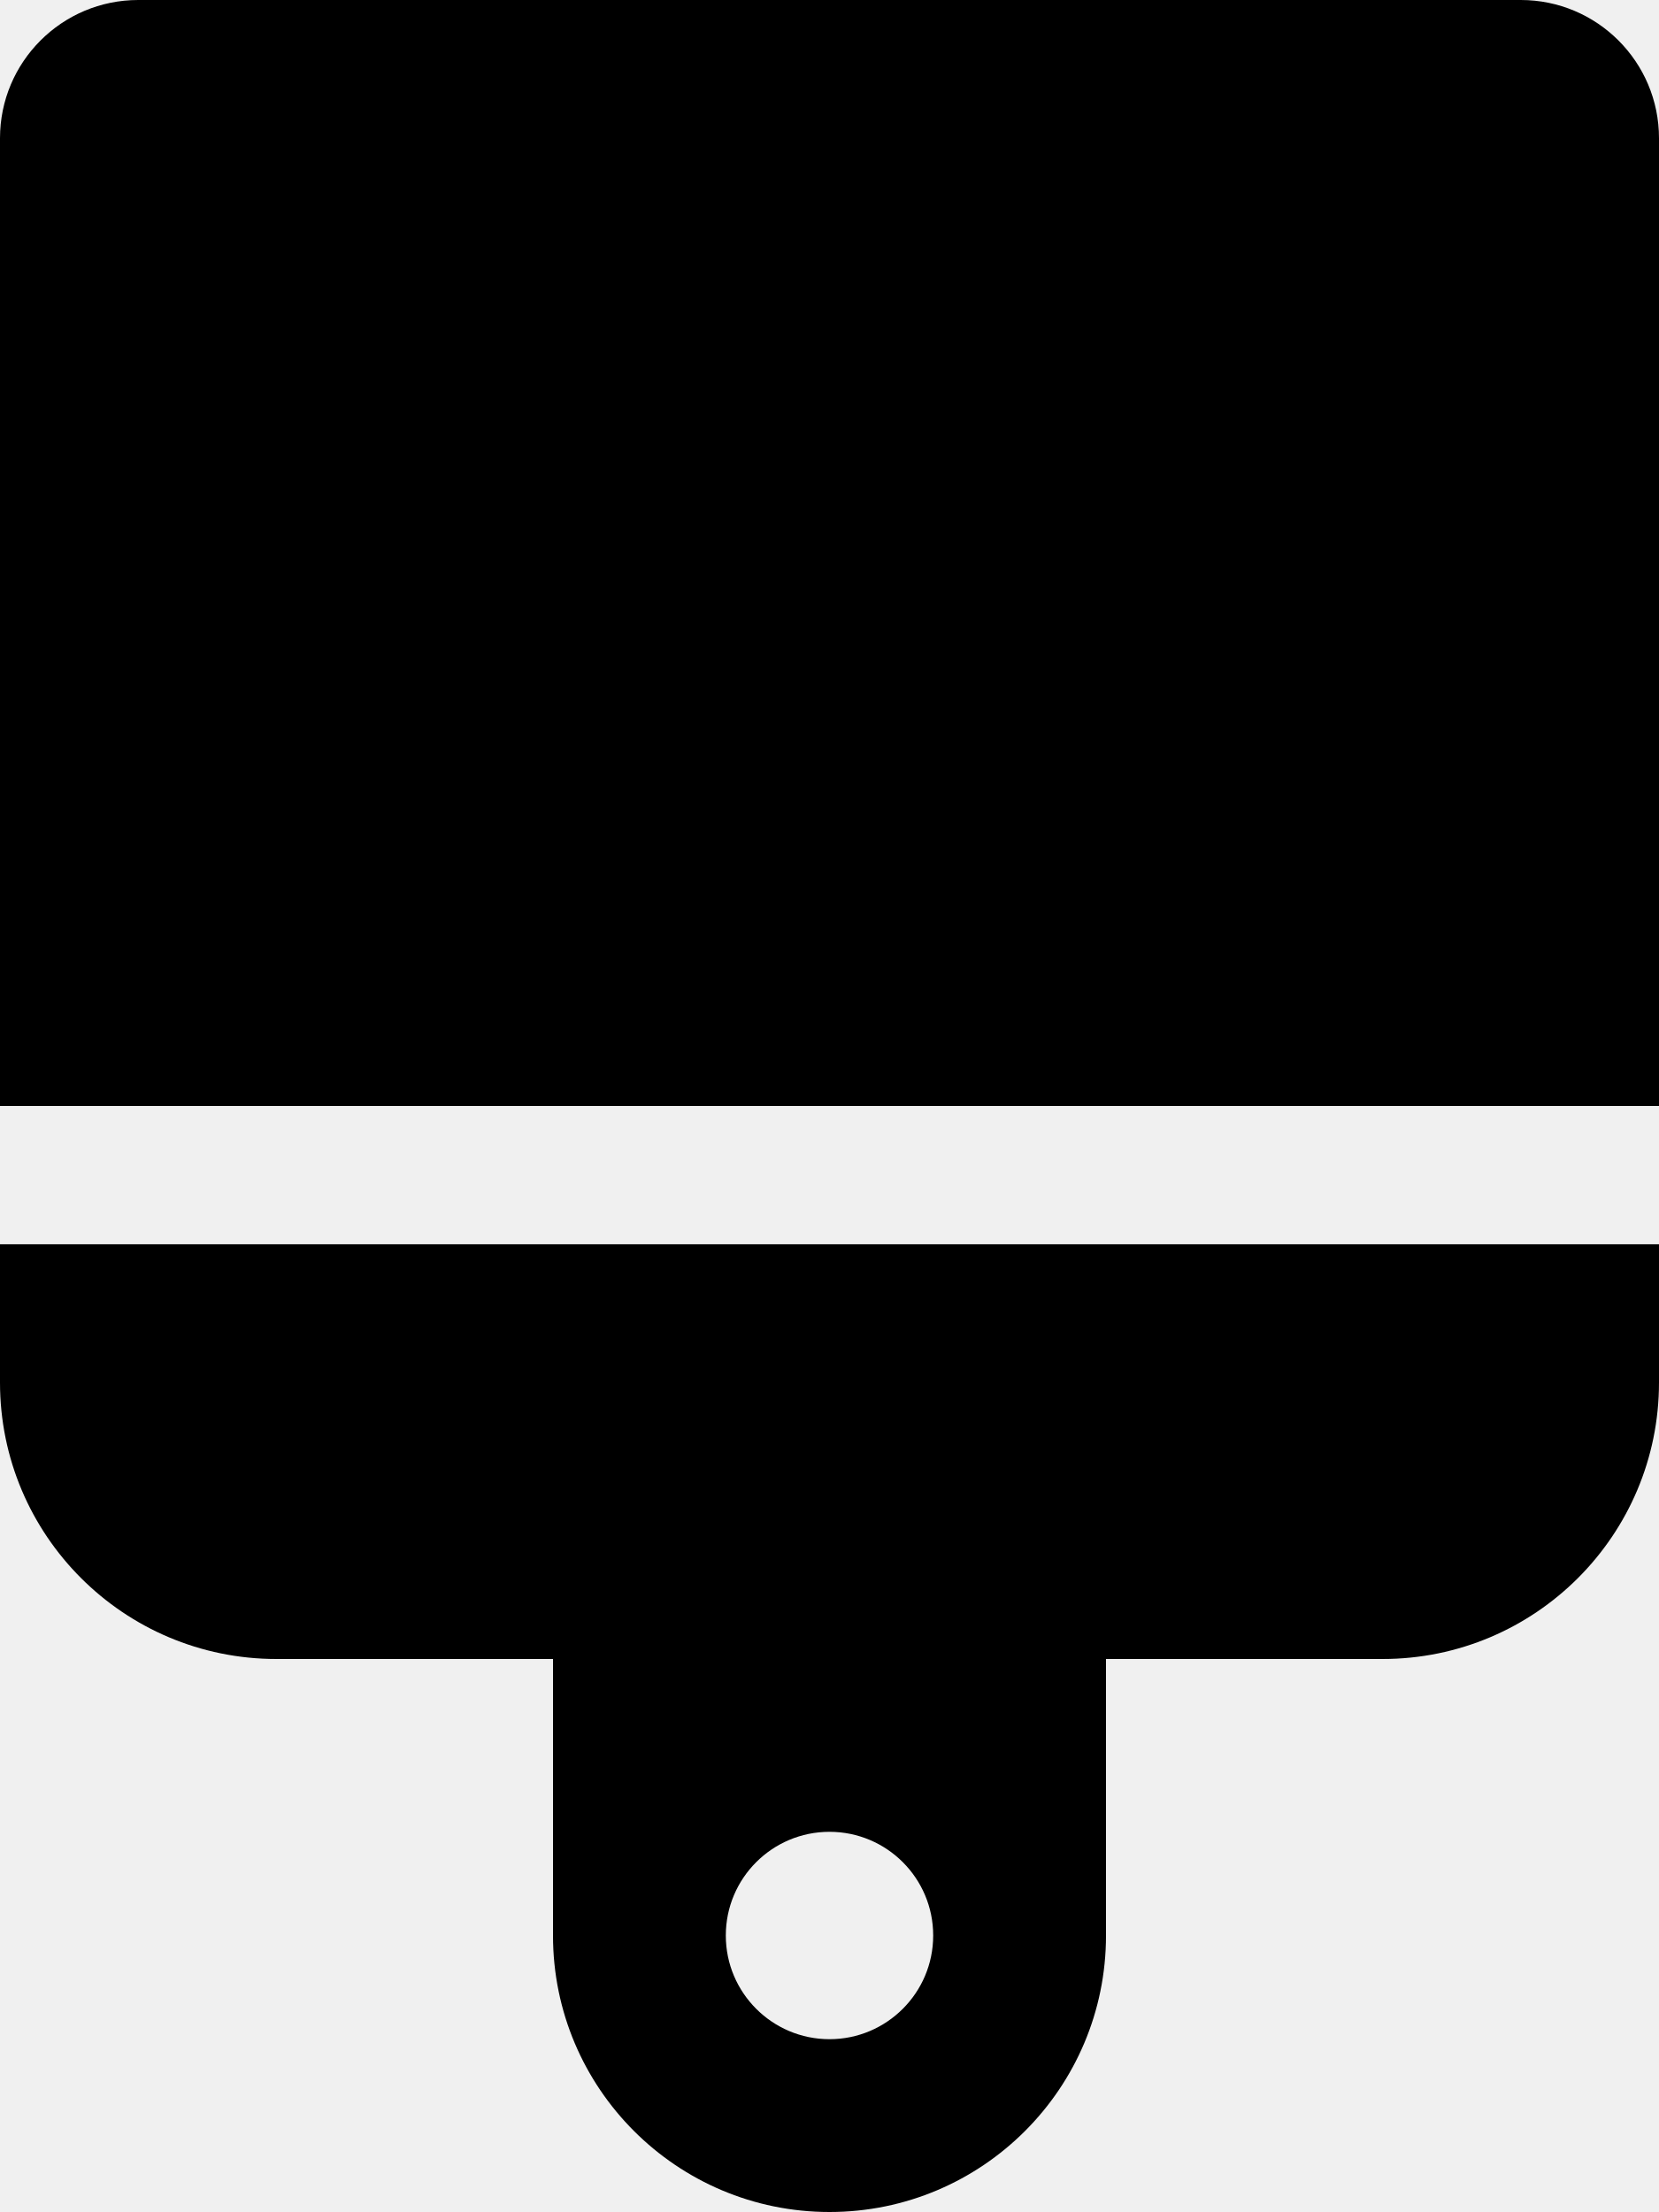
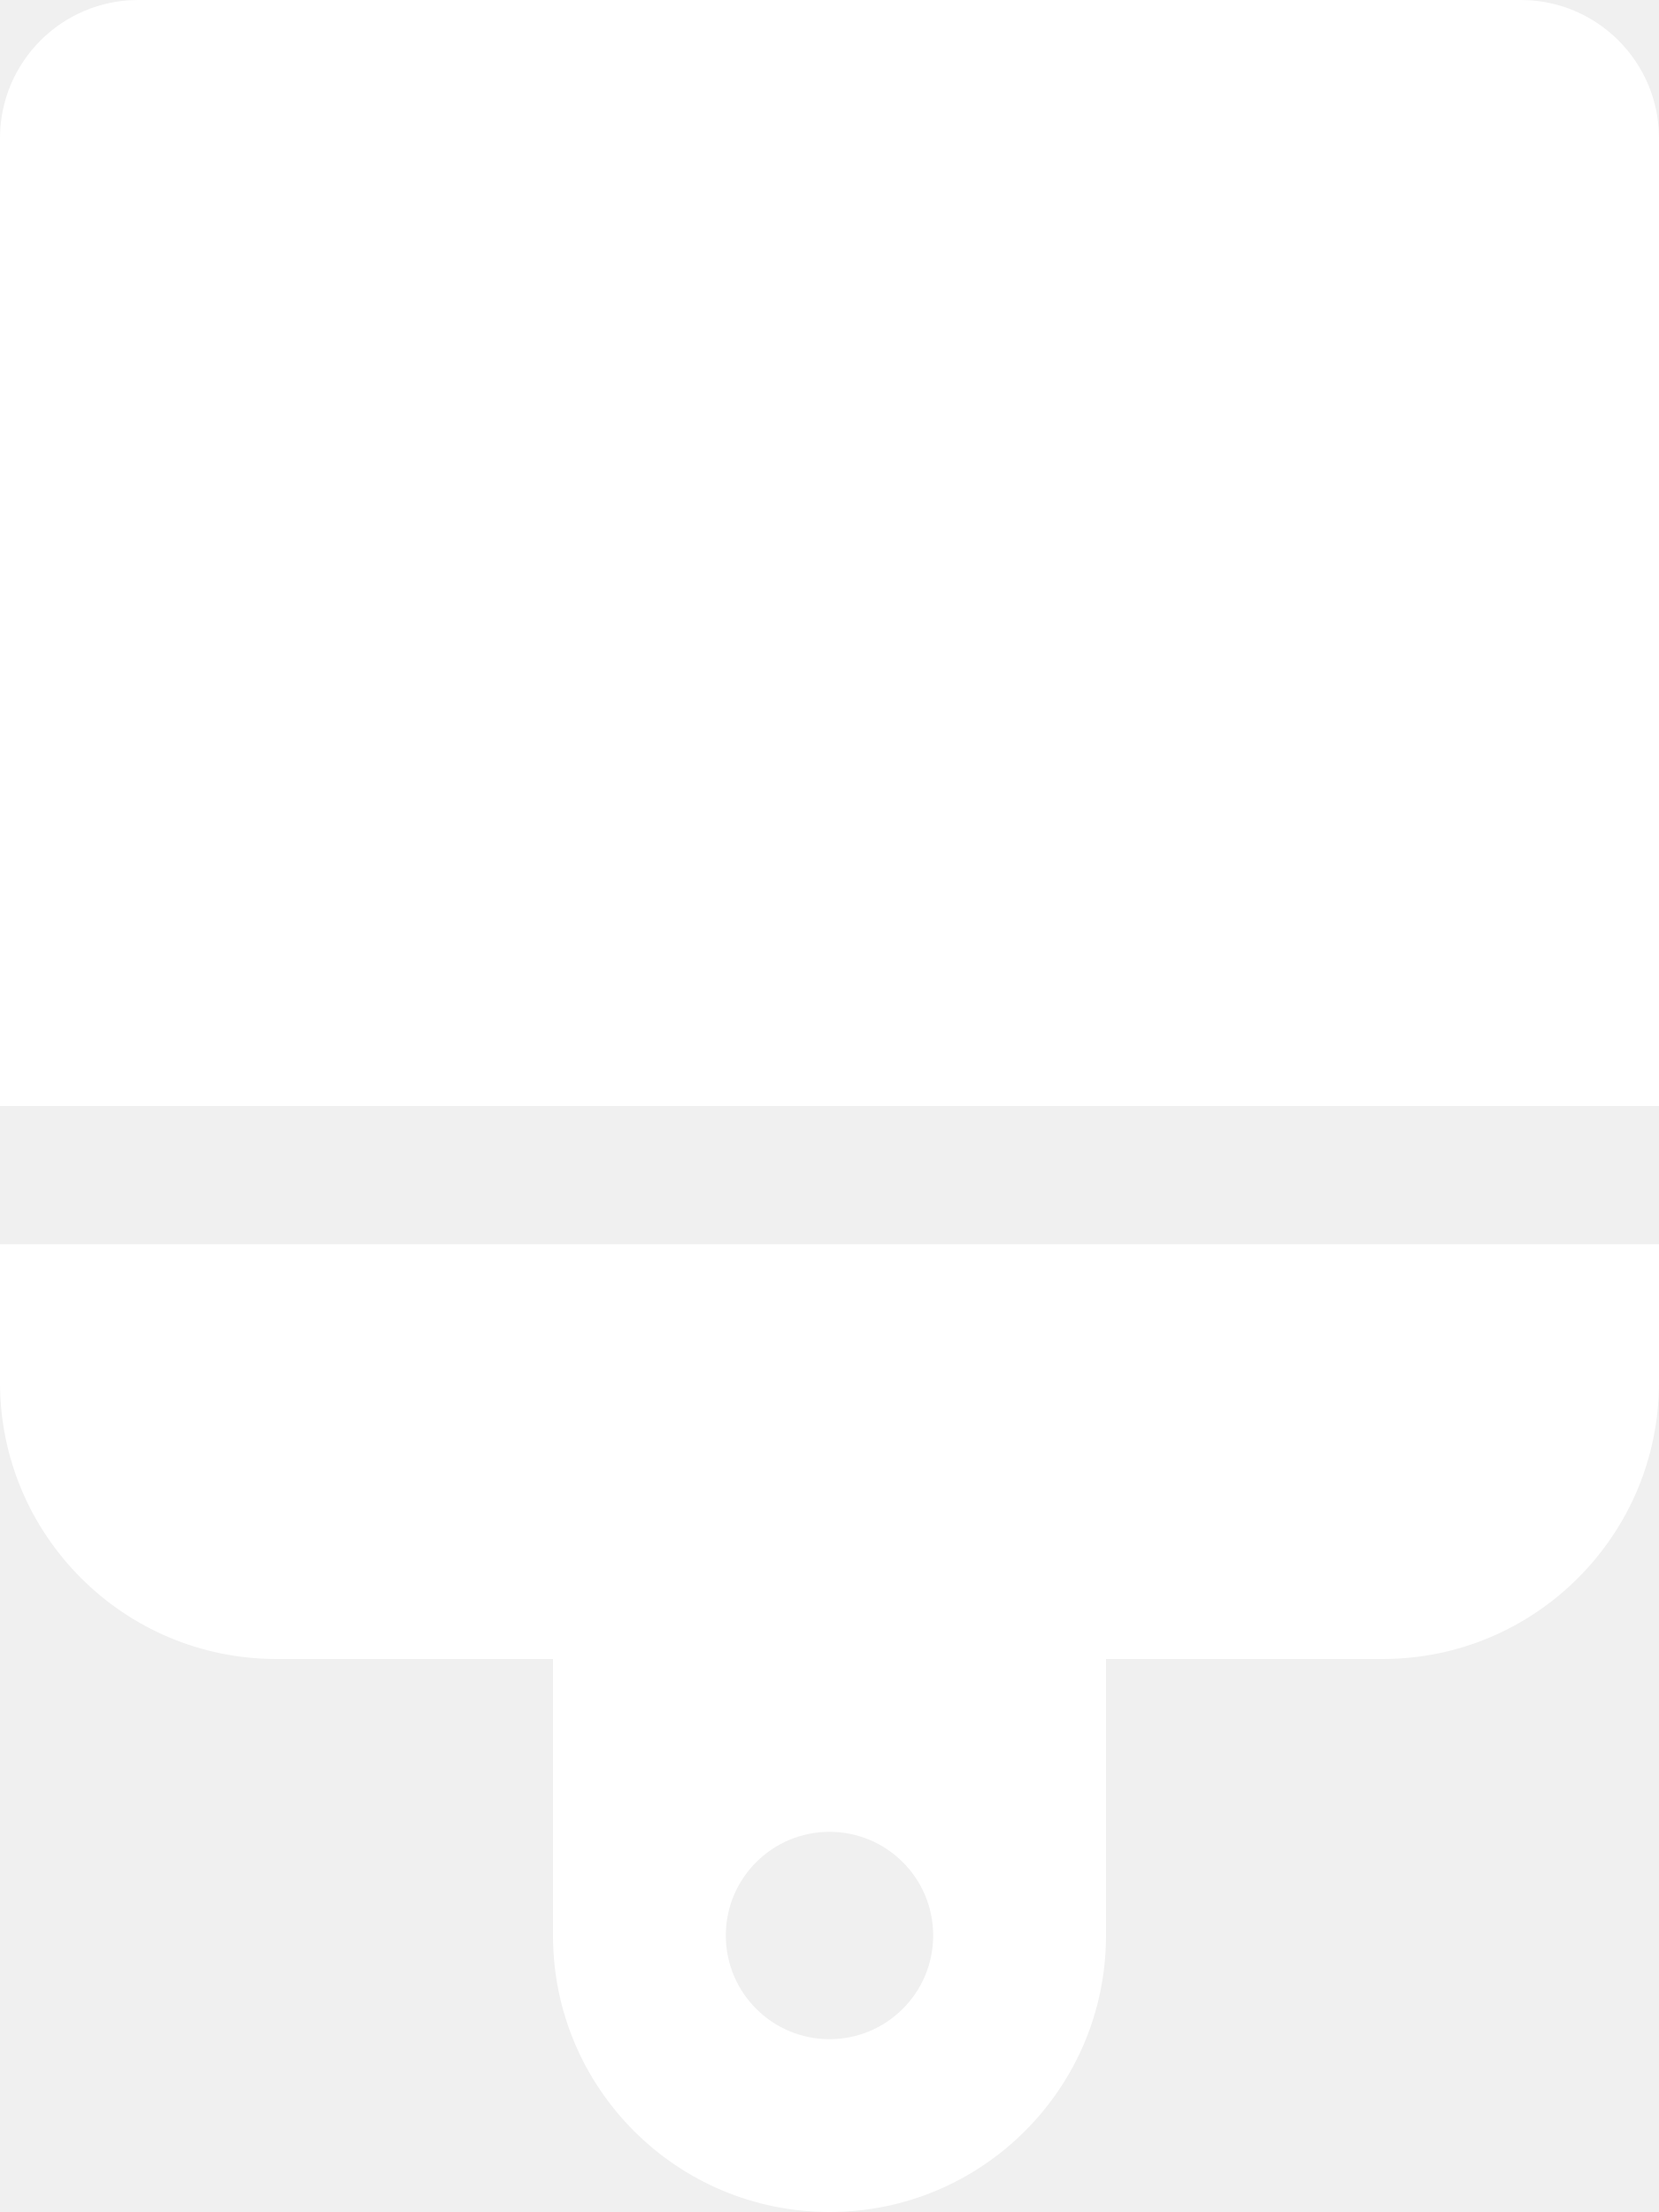
<svg xmlns="http://www.w3.org/2000/svg" viewBox="0 0 384 512">
-   <path d="M352 0H32C14.33 0 0 14.33 0 32v224h384V32c0-17.67-14.33-32-32-32zM0 320c0 35.35 28.66 64 64 64h64v64c0 35.35 28.66 64 64 64s64-28.65 64-64v-64h64c35.34 0 64-28.65 64-64v-32H0v32zm192 104c13.25 0 24 10.74 24 24 0 13.25-10.75 24-24 24s-24-10.75-24-24c0-13.26 10.75-24 24-24z" />
+   <path fill="#fff" d="M352 0H32C14.33 0 0 14.33 0 32v224h384V32c0-17.67-14.33-32-32-32zM0 320c0 35.35 28.66 64 64 64h64v64c0 35.35 28.66 64 64 64s64-28.65 64-64v-64h64c35.34 0 64-28.65 64-64v-32H0v32zm192 104c13.25 0 24 10.74 24 24 0 13.25-10.75 24-24 24s-24-10.75-24-24c0-13.26 10.75-24 24-24z" />
</svg>
